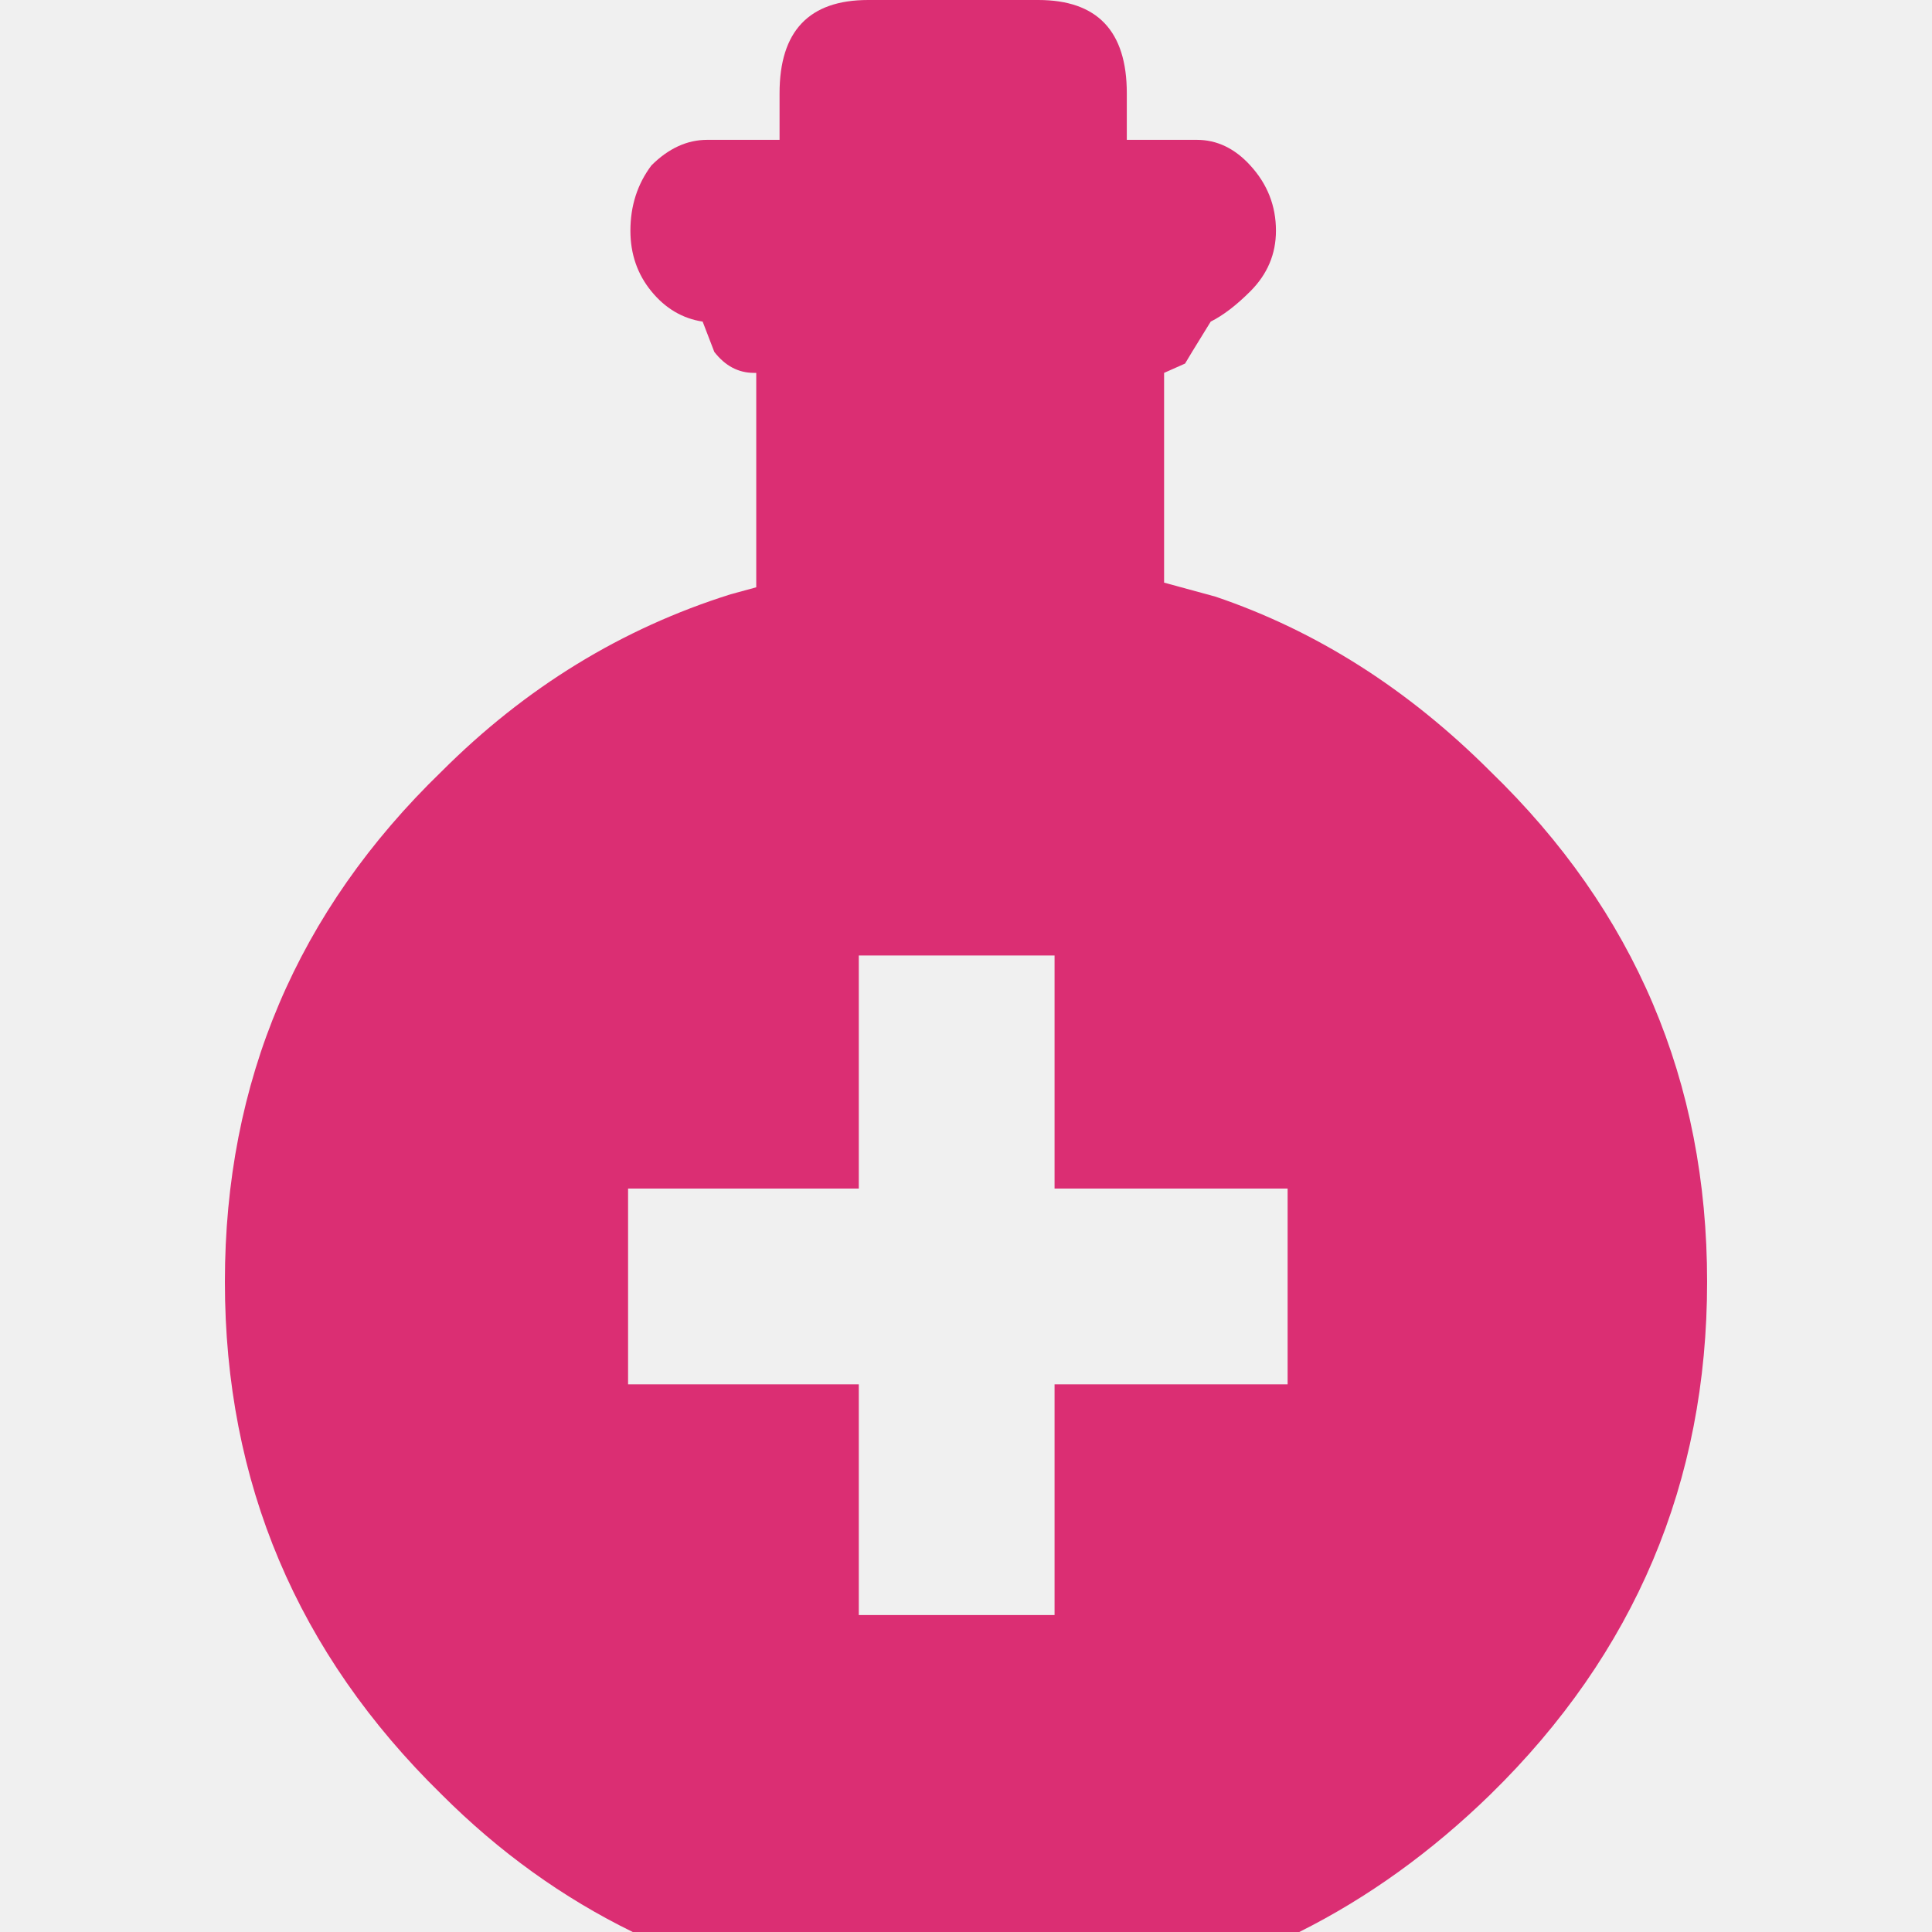
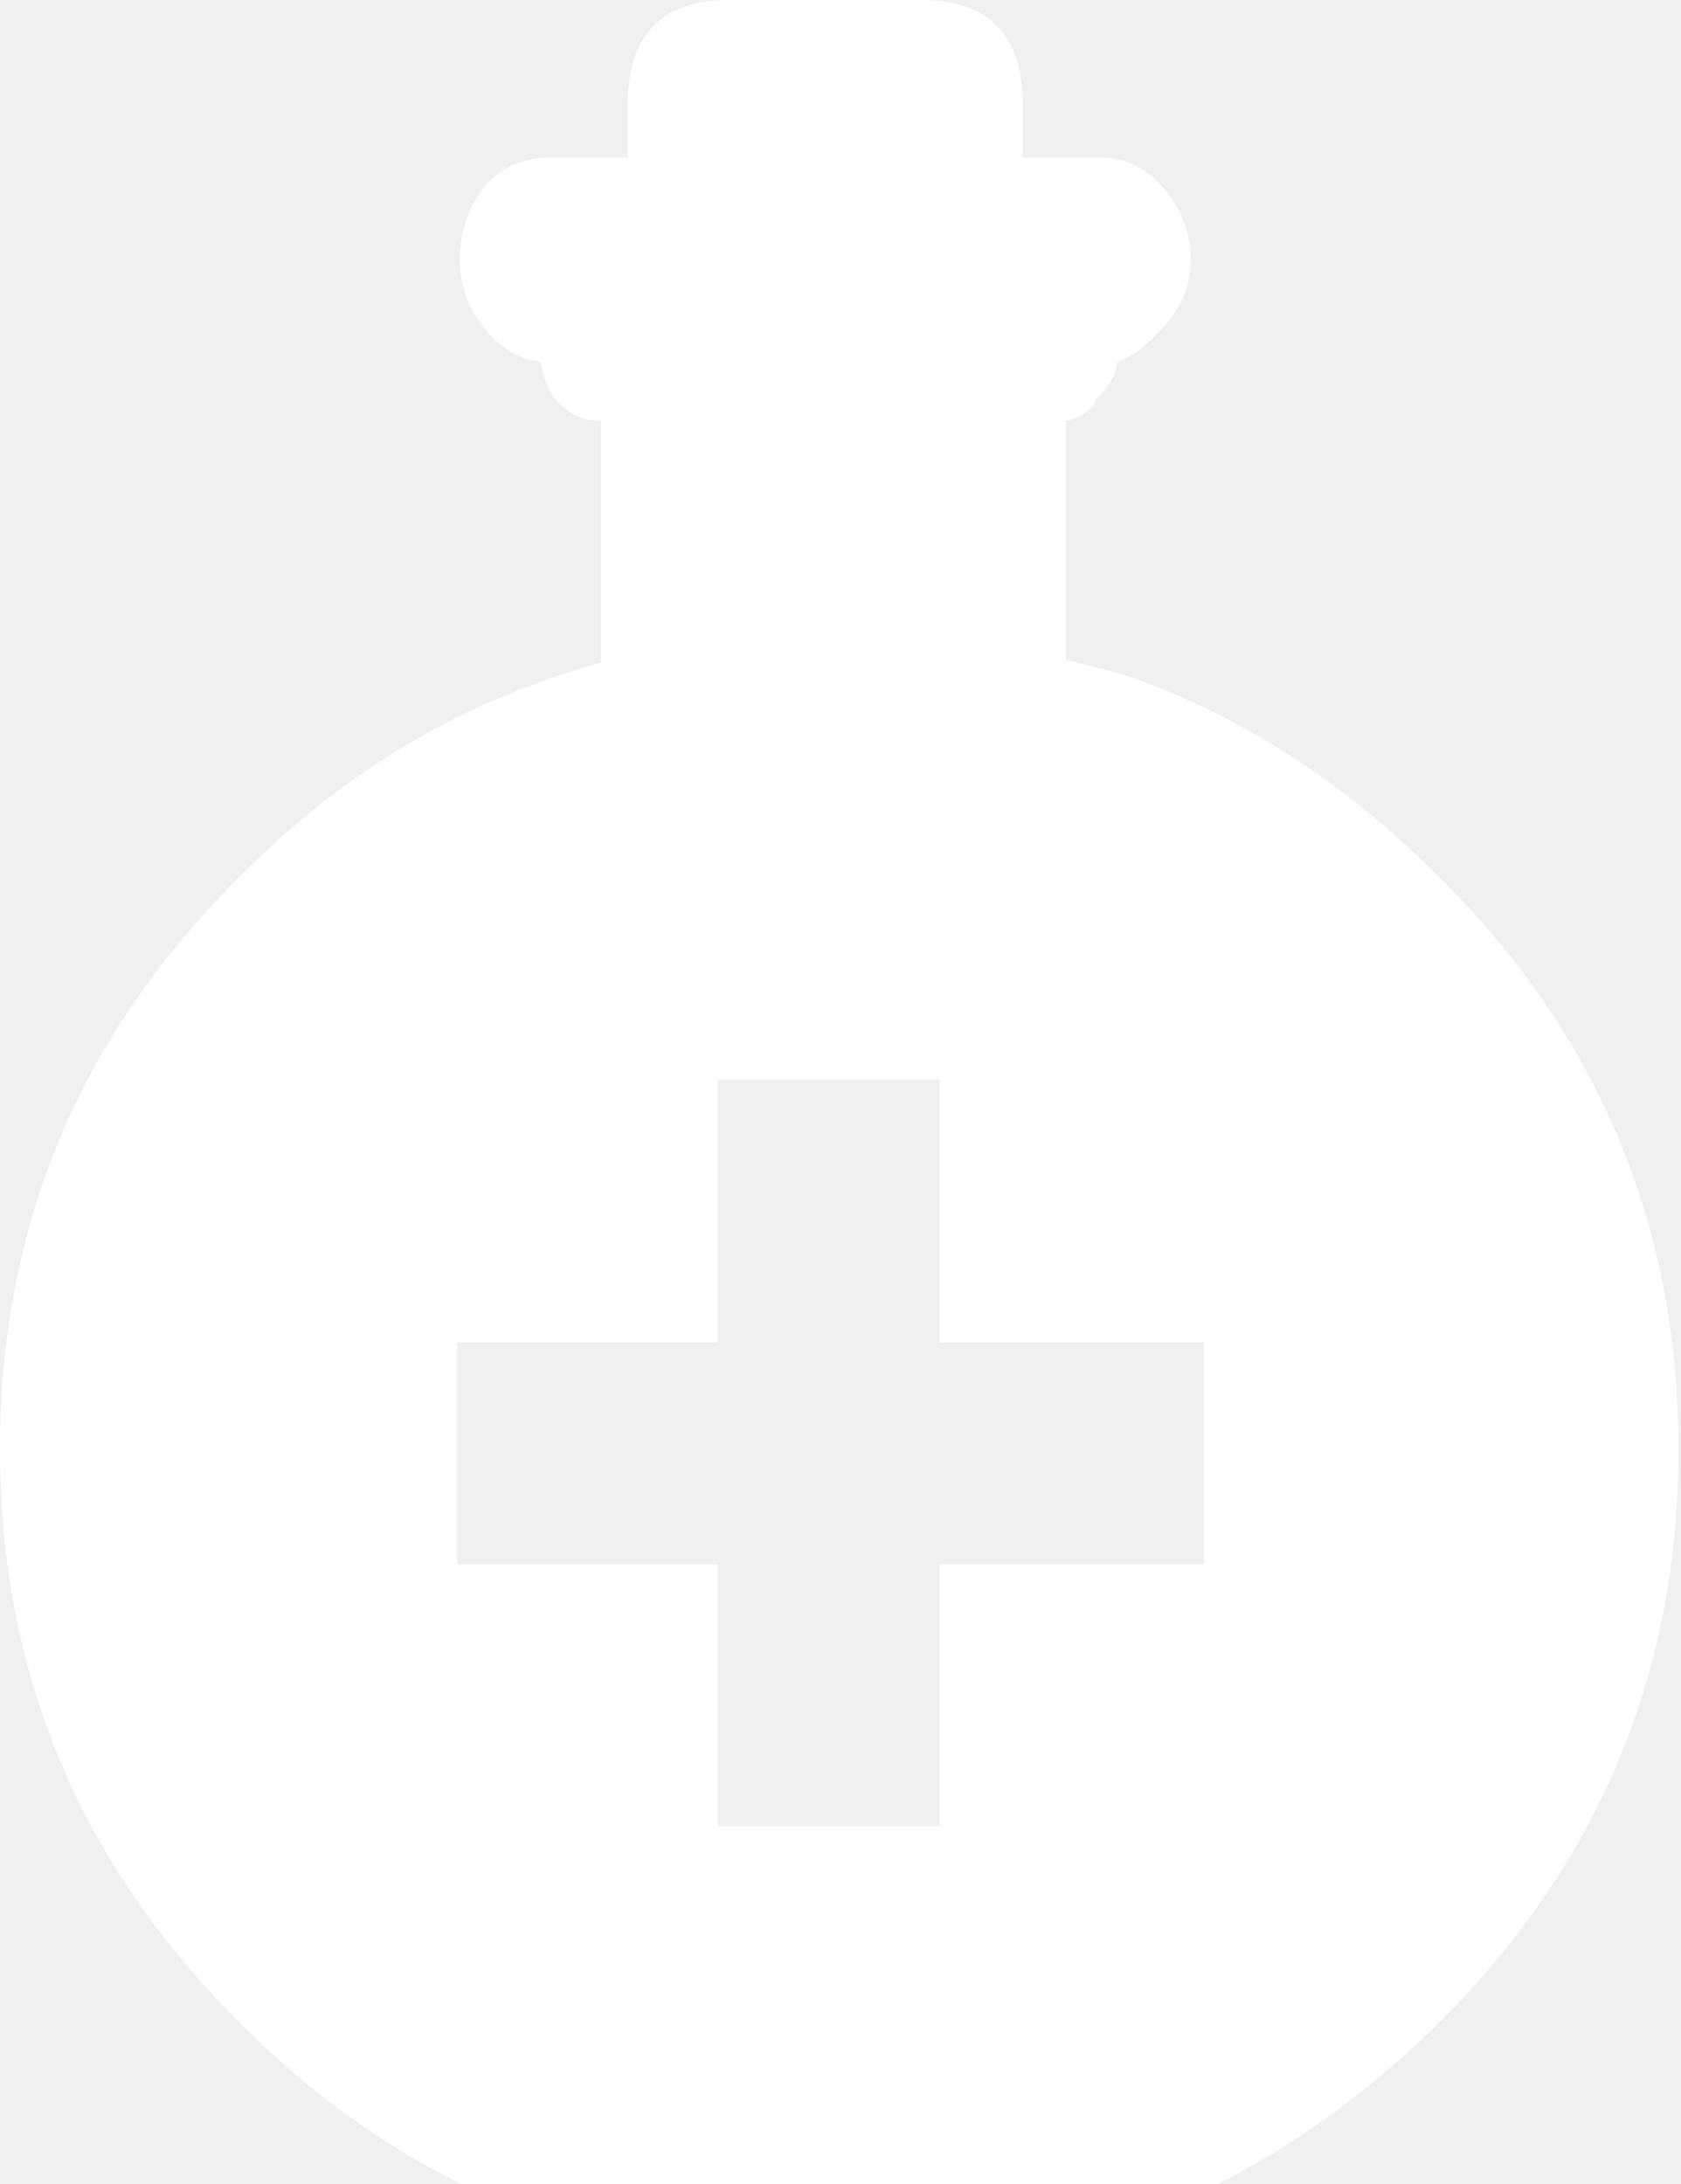
- <svg xmlns="http://www.w3.org/2000/svg" height="512" width="512" version="1.1" id="svg139">
-   <defs id="defs143" />
-   <g transform="matrix(12.35223,0,0,12.35223,256,256.3088)" id="g137">
-     <path d="m 6.9,4.75 h -5 v -5 h -4.2 v 5 h -4.95 v 4.2 H -2.3 V 13.9 H 1.9 V 8.95 h 5 v -4.2 m -5.35,-25.5 q 1.9,0 1.9,2 v 1 h 1.5 q 0.65,0 1.15,0.55 0.55,0.6 0.55,1.4 0,0.75 -0.55,1.3 -0.45,0.45 -0.85,0.65 l -0.4,0.65 -0.15,0.25 -0.45,0.2 v 4.5 l 1.1,0.3 q 3.25,1.1 5.9,3.75 4.65,4.5 4.65,10.95 0,6.45 -4.65,11 -1.9,1.85 -4.1,2.95 h -14.3 q -2.25,-1.1 -4.1,-2.95 -4.65,-4.55 -4.65,-11 0,-6.45 4.65,-10.95 2.7,-2.7 6.2,-3.8 l 0.55,-0.15 v -4.6 h -0.05 q -0.5,0 -0.85,-0.45 l -0.25,-0.65 q -0.65,-0.1 -1.1,-0.65 -0.45,-0.55 -0.45,-1.3 0,-0.8 0.45,-1.4 0.55,-0.55 1.2,-0.55 H -4 v -1 q 0,-2 1.9,-2 h 3.65" fill="#db2e73" fill-rule="evenodd" stroke="none" id="path135" />
+ <svg xmlns="http://www.w3.org/2000/svg" width="100%" height="100%" viewBox="0 0 394 512" version="1.1" xml:space="preserve" style="fill-rule:evenodd;clip-rule:evenodd;stroke-linejoin:round;stroke-miterlimit:2;">
+   <g transform="matrix(0.581884,0,0,0.581884,-3.0258,-7.36084)">
+     <path d="M294.35,553.45L189.25,553.45L189.25,642.85L294.35,642.85L294.35,748.4L383.75,748.4L383.75,642.85L490.1,642.85L490.1,553.45L383.75,553.45L383.75,447.55L294.35,447.55L294.35,553.45M417.2,54.9L417.2,76.25L449.4,76.25C458.267,76.25 466.183,80.017 473.15,87.55C480.95,96.417 484.85,106.35 484.85,117.35C484.85,127.817 480.95,137.067 473.15,145.1C467.25,151.8 461.35,156.233 455.45,158.4C454.383,164.333 451.433,169.3 446.6,173.3C446.6,174.933 445.667,176.417 443.8,177.75C441.067,180.15 437.967,181.617 434.5,182.15L434.5,278.4L457.85,284.45C503.25,300.05 544.733,326.367 582.3,363.4C648.333,427.567 681.35,505.283 681.35,596.55C681.35,687.817 648.333,765.667 582.3,830.1C555.733,855.9 526.883,876.717 495.75,892.55L190.9,892.55C159.2,876.717 130.333,855.9 104.3,830.1C38.233,765.667 5.2,687.817 5.2,596.55C5.2,505.283 38.233,427.567 104.3,363.4C142.4,325.267 186.417,298.417 236.35,282.85C239.583,281.75 243.217,280.683 247.25,279.65L247.25,182.15L246.4,182.15C239.7,182.15 233.8,179.2 228.7,173.3C225.767,169.3 223.9,164.333 223.1,158.4C214.233,157.333 206.717,152.9 200.55,145.1C193.817,137.067 190.45,127.817 190.45,117.35C190.45,106.35 193.817,96.417 200.55,87.55C207.55,80.017 216,76.25 225.9,76.25L258.1,76.25L258.1,54.9C258.1,26.733 271.8,12.65 299.2,12.65L376.15,12.65C403.517,12.65 417.2,26.733 417.2,54.9" style="fill:white;" />
  </g>
</svg>
